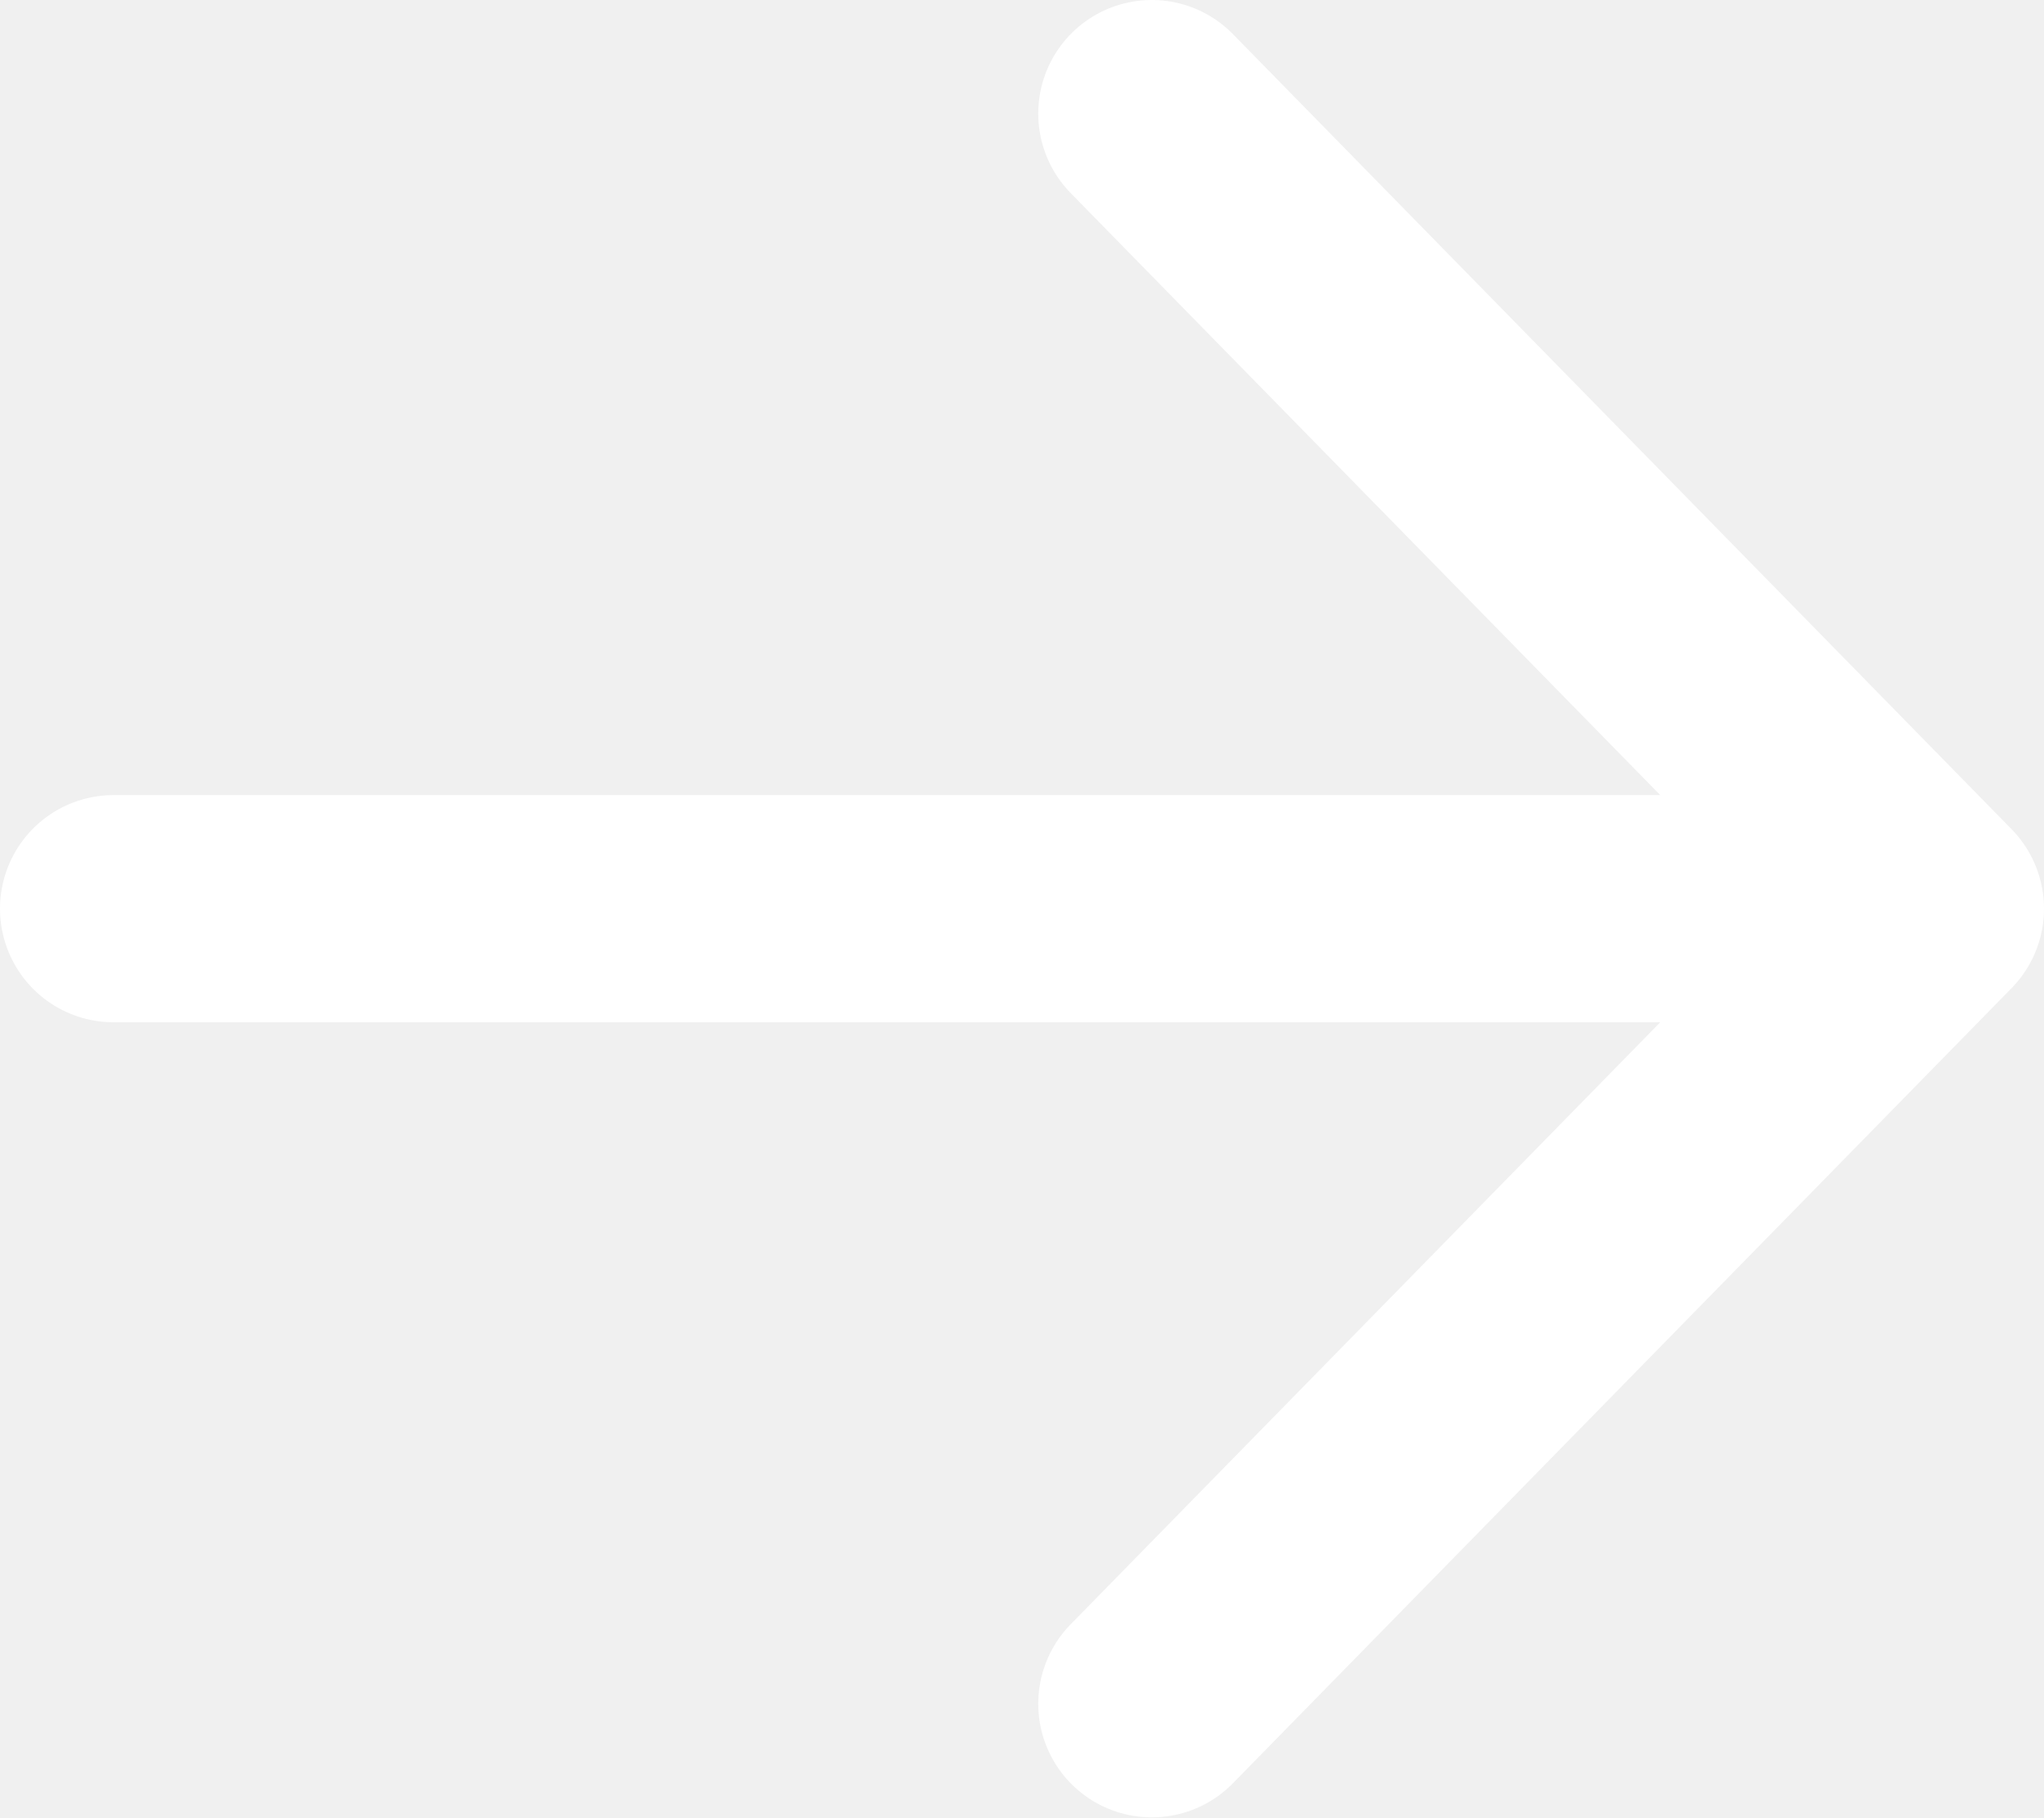
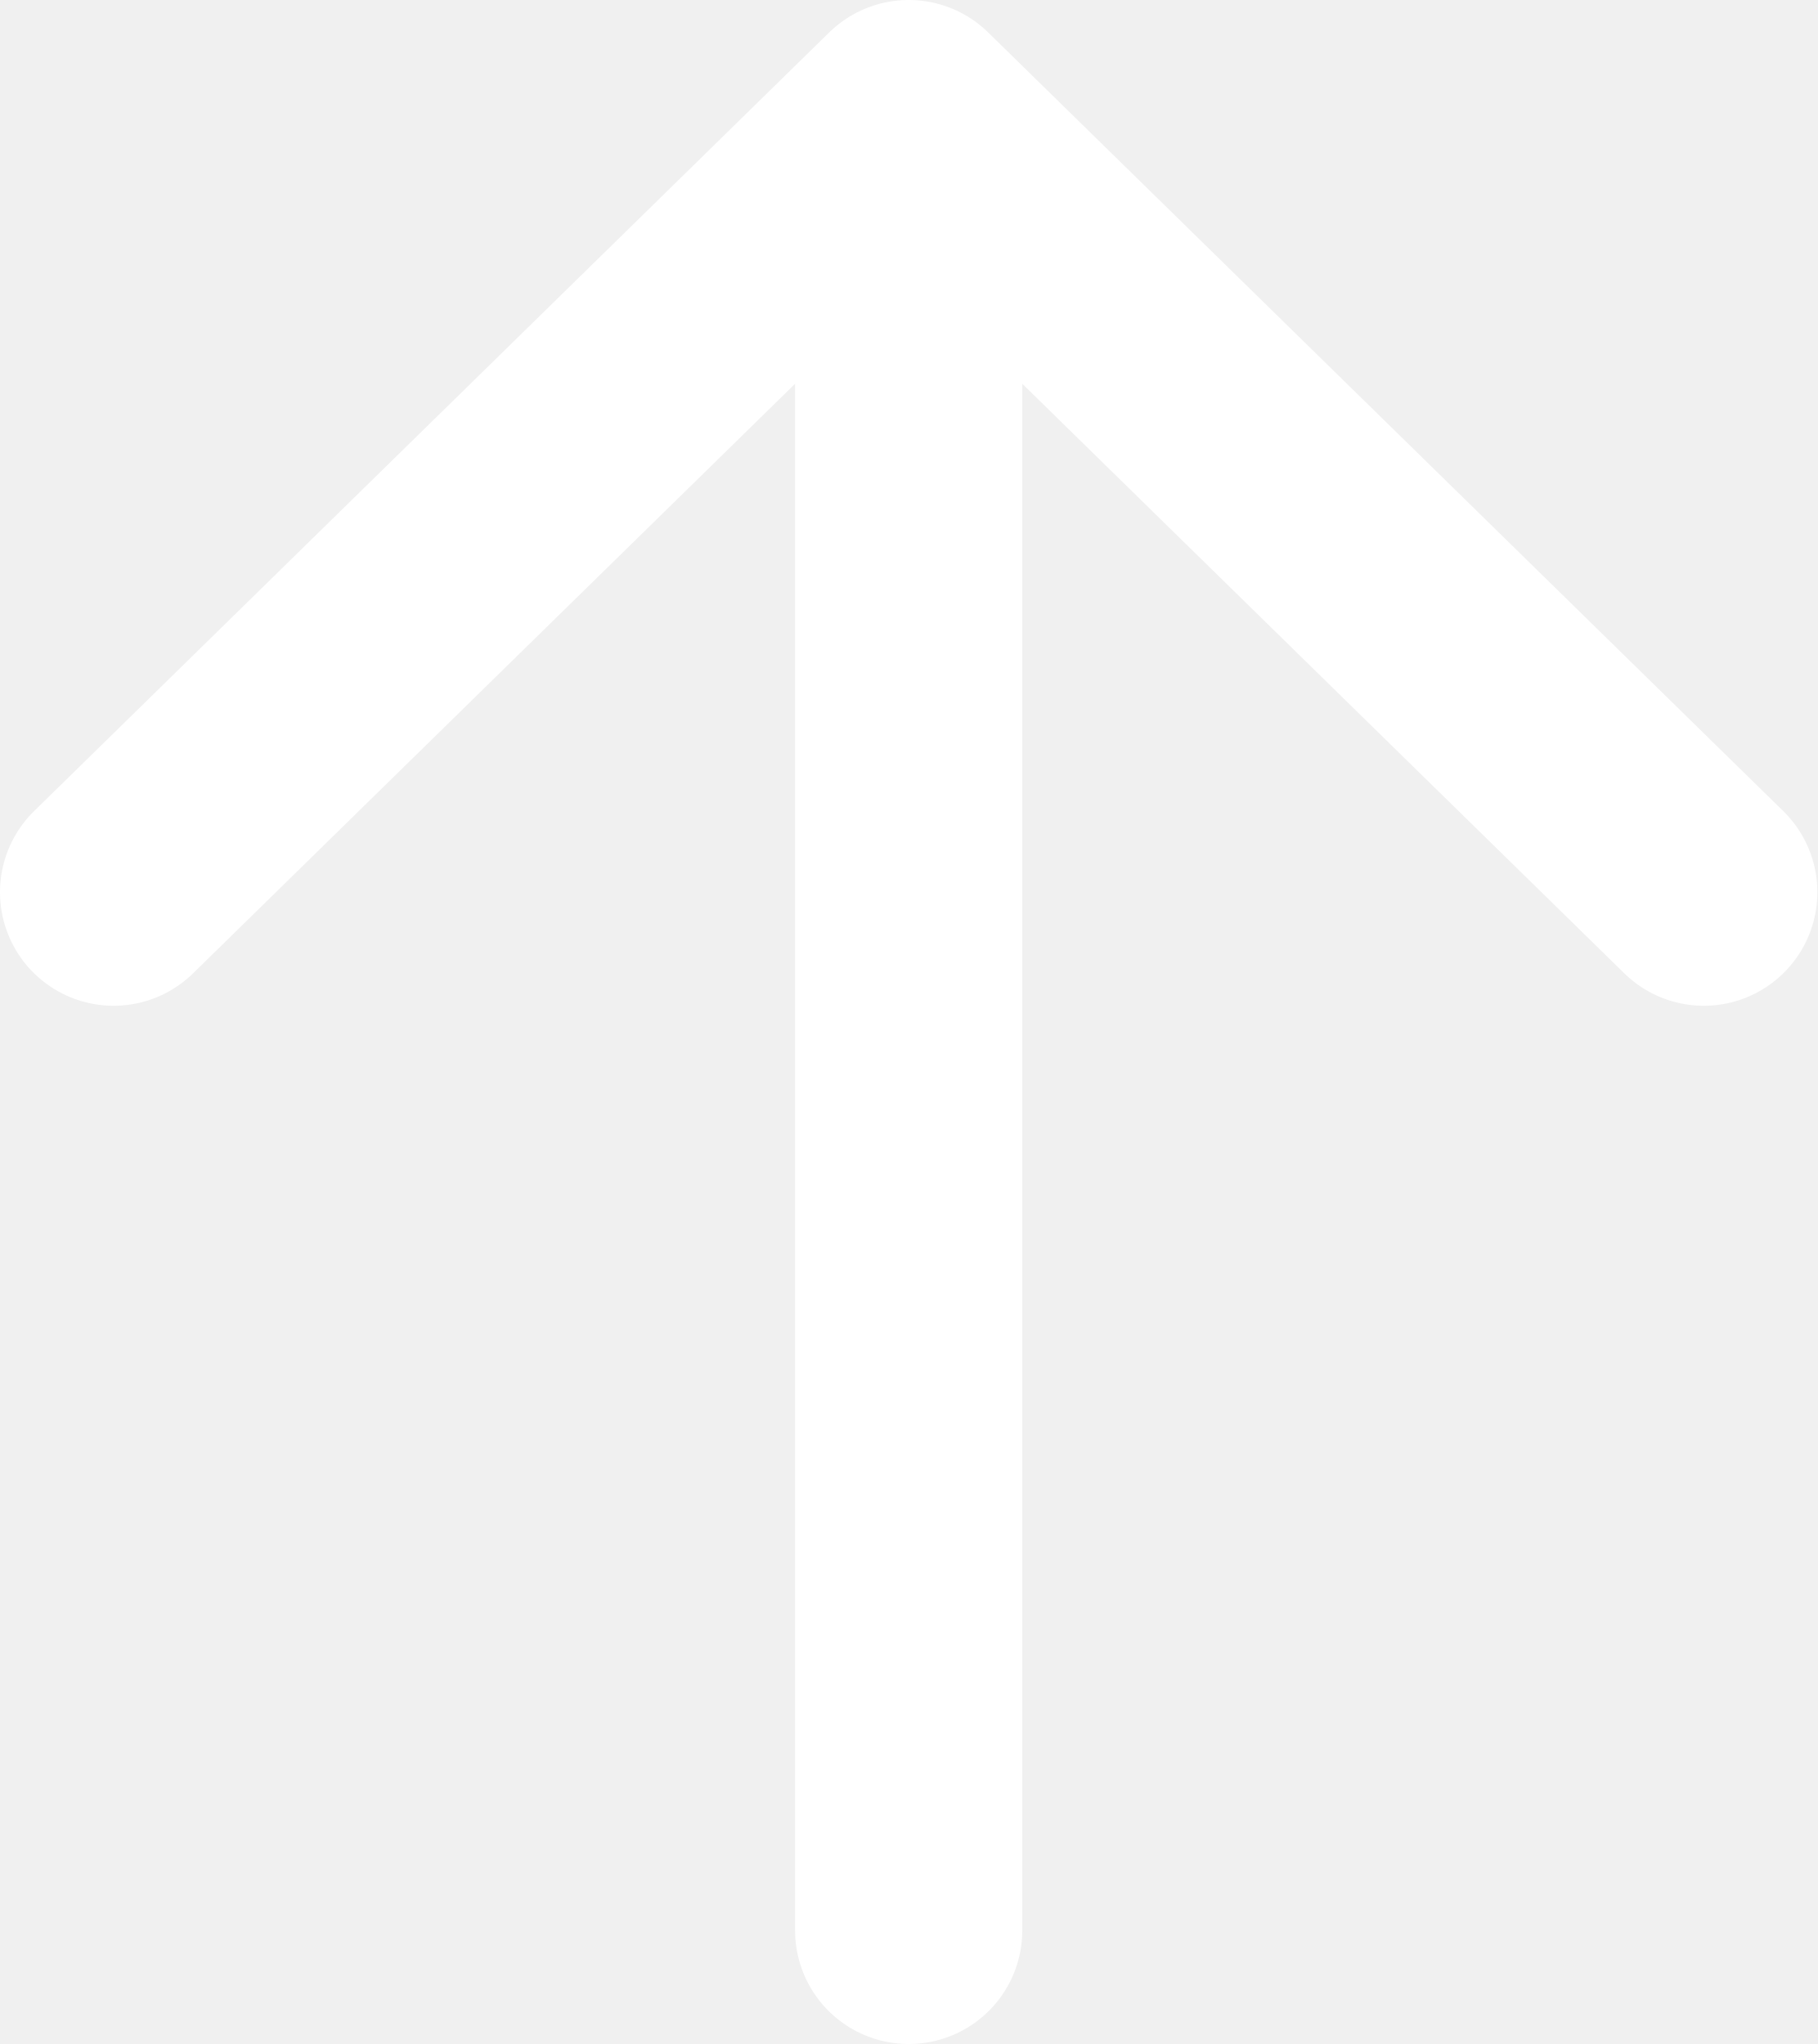
- <svg xmlns="http://www.w3.org/2000/svg" width="18" height="16" viewBox="0 0 18 16" fill="currentColor">
-   <path d="M17 8L1 8M17 8L10.143 15M17 8L10.143 1" stroke="white" stroke-width="2" stroke-linecap="round" stroke-linejoin="round" />
+ <svg xmlns="http://www.w3.org/2000/svg" width="16" height="18" viewBox="0 0 16 18" fill="none">
+   <path d="M8 1L8 17M8 1L15 7.857M8 1L1 7.857" stroke="white" stroke-width="2" stroke-linecap="round" stroke-linejoin="round" />
</svg>
